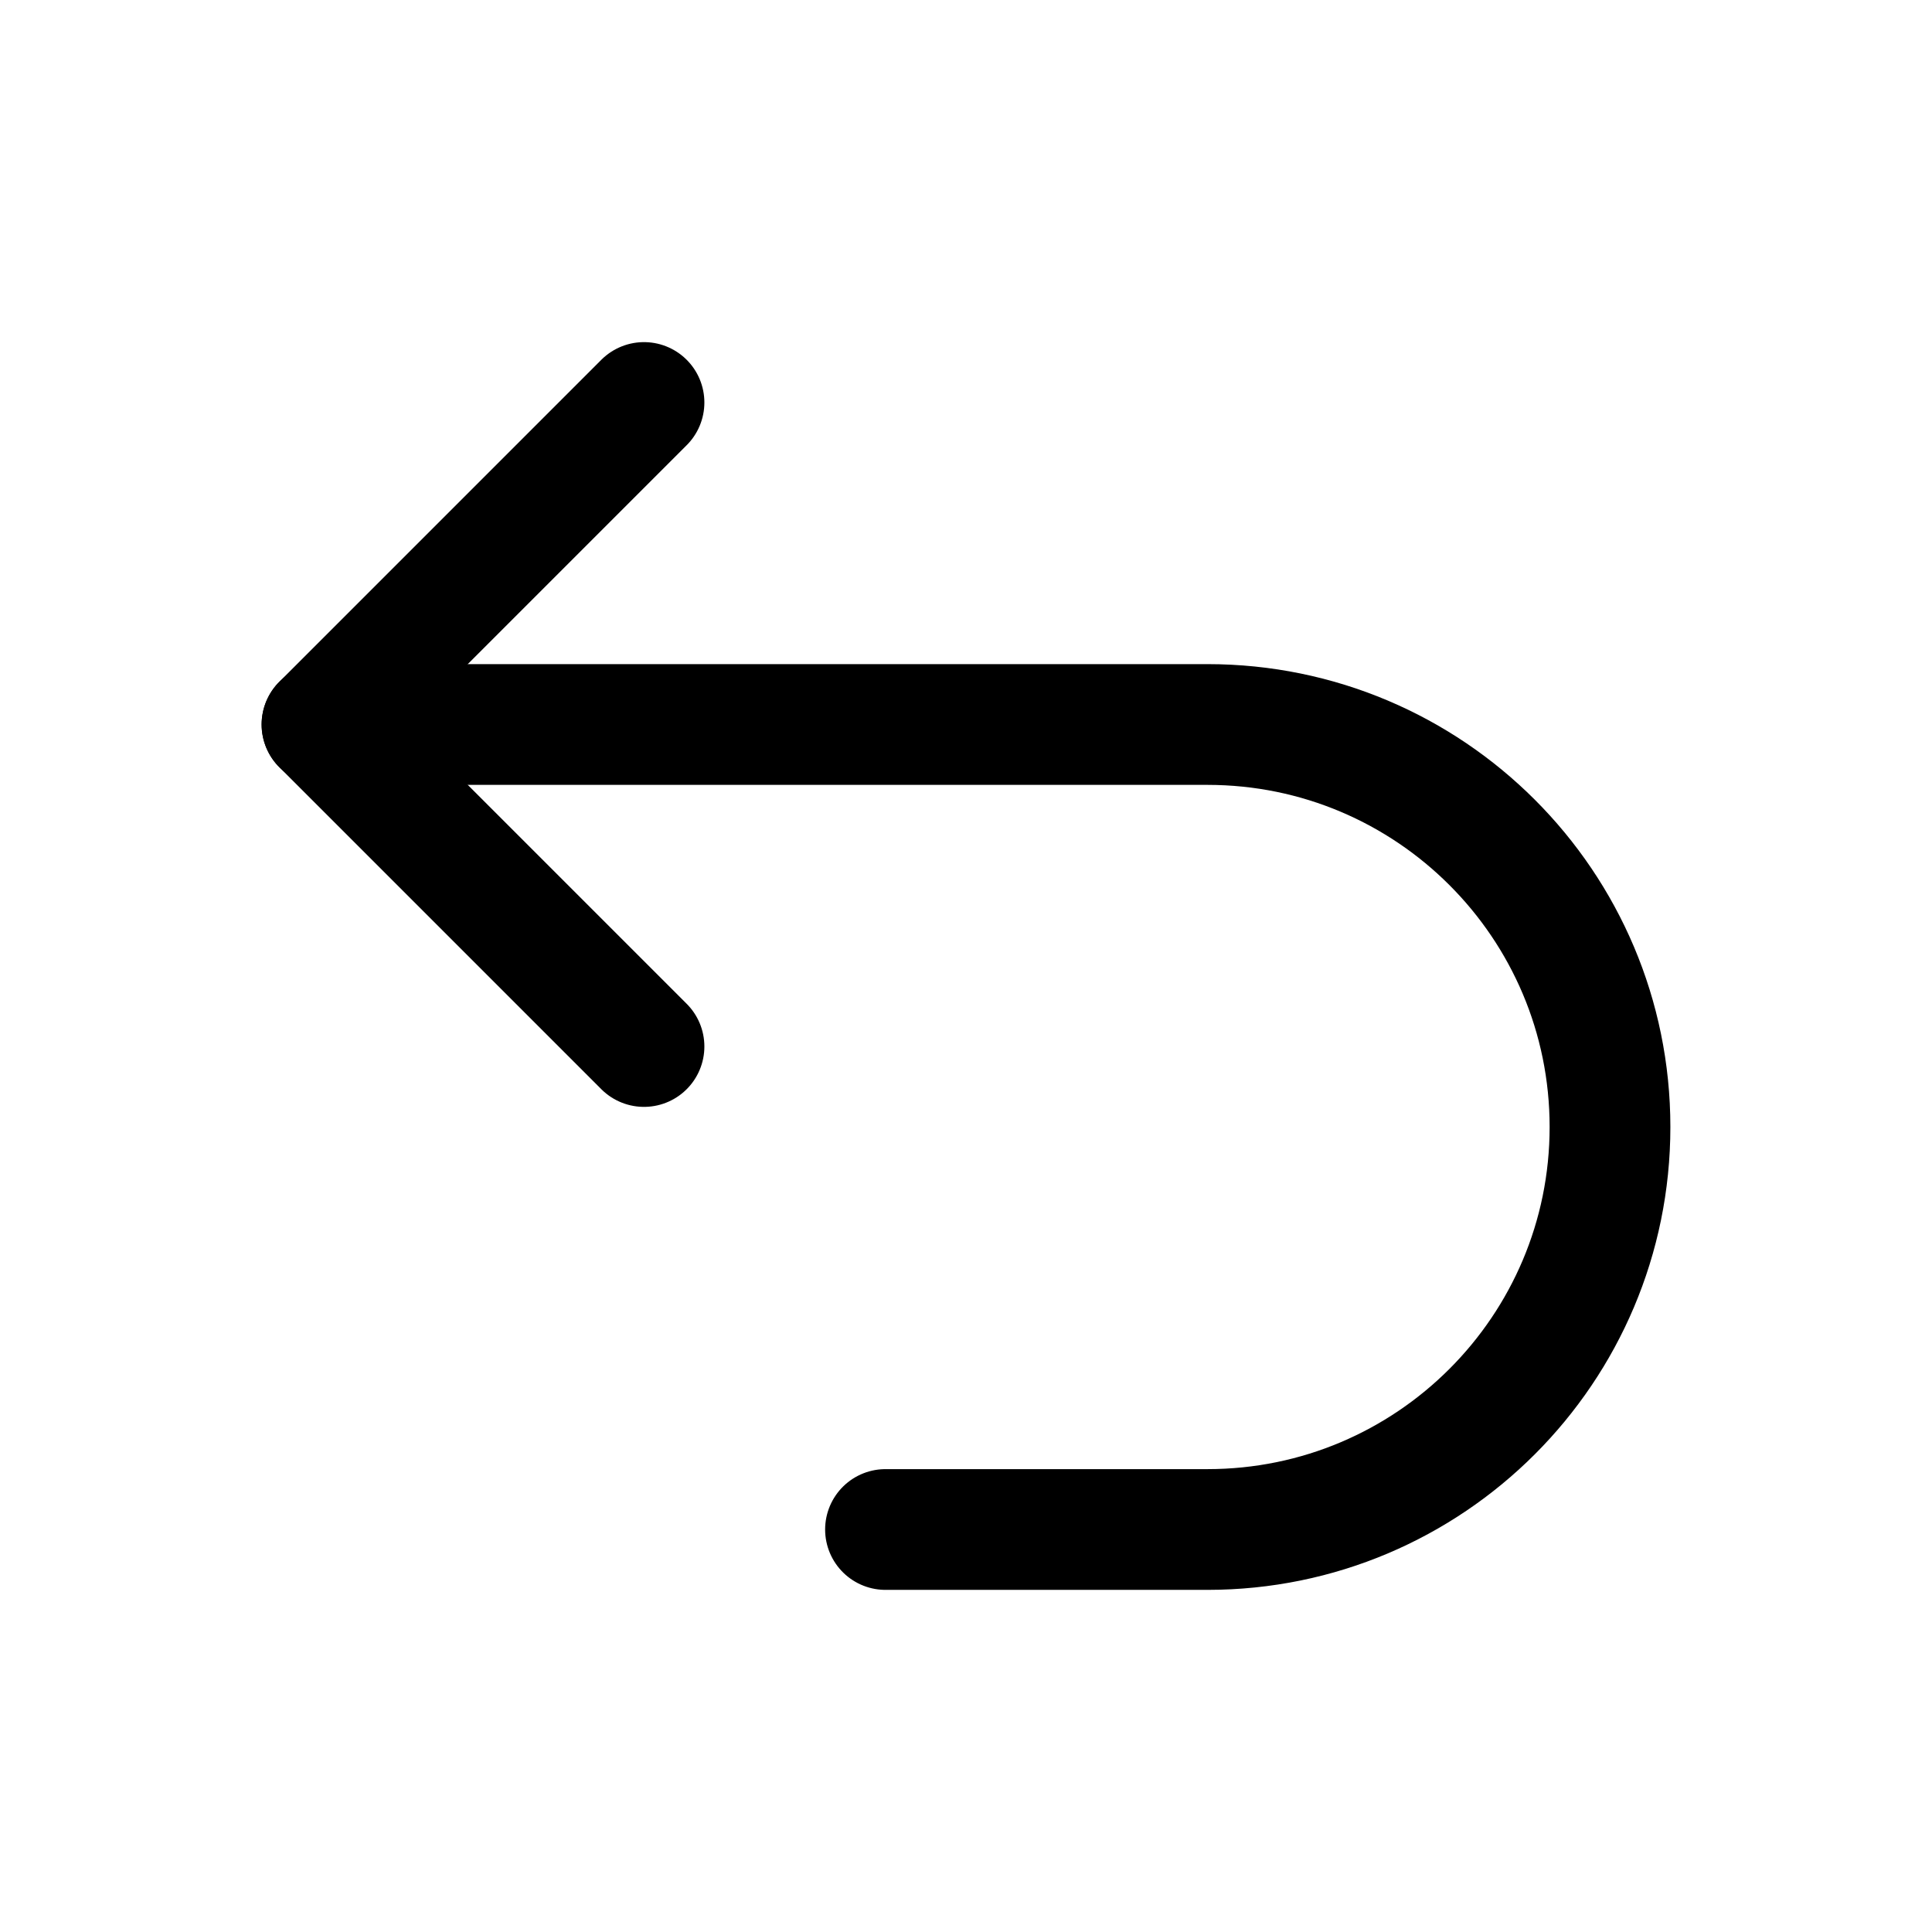
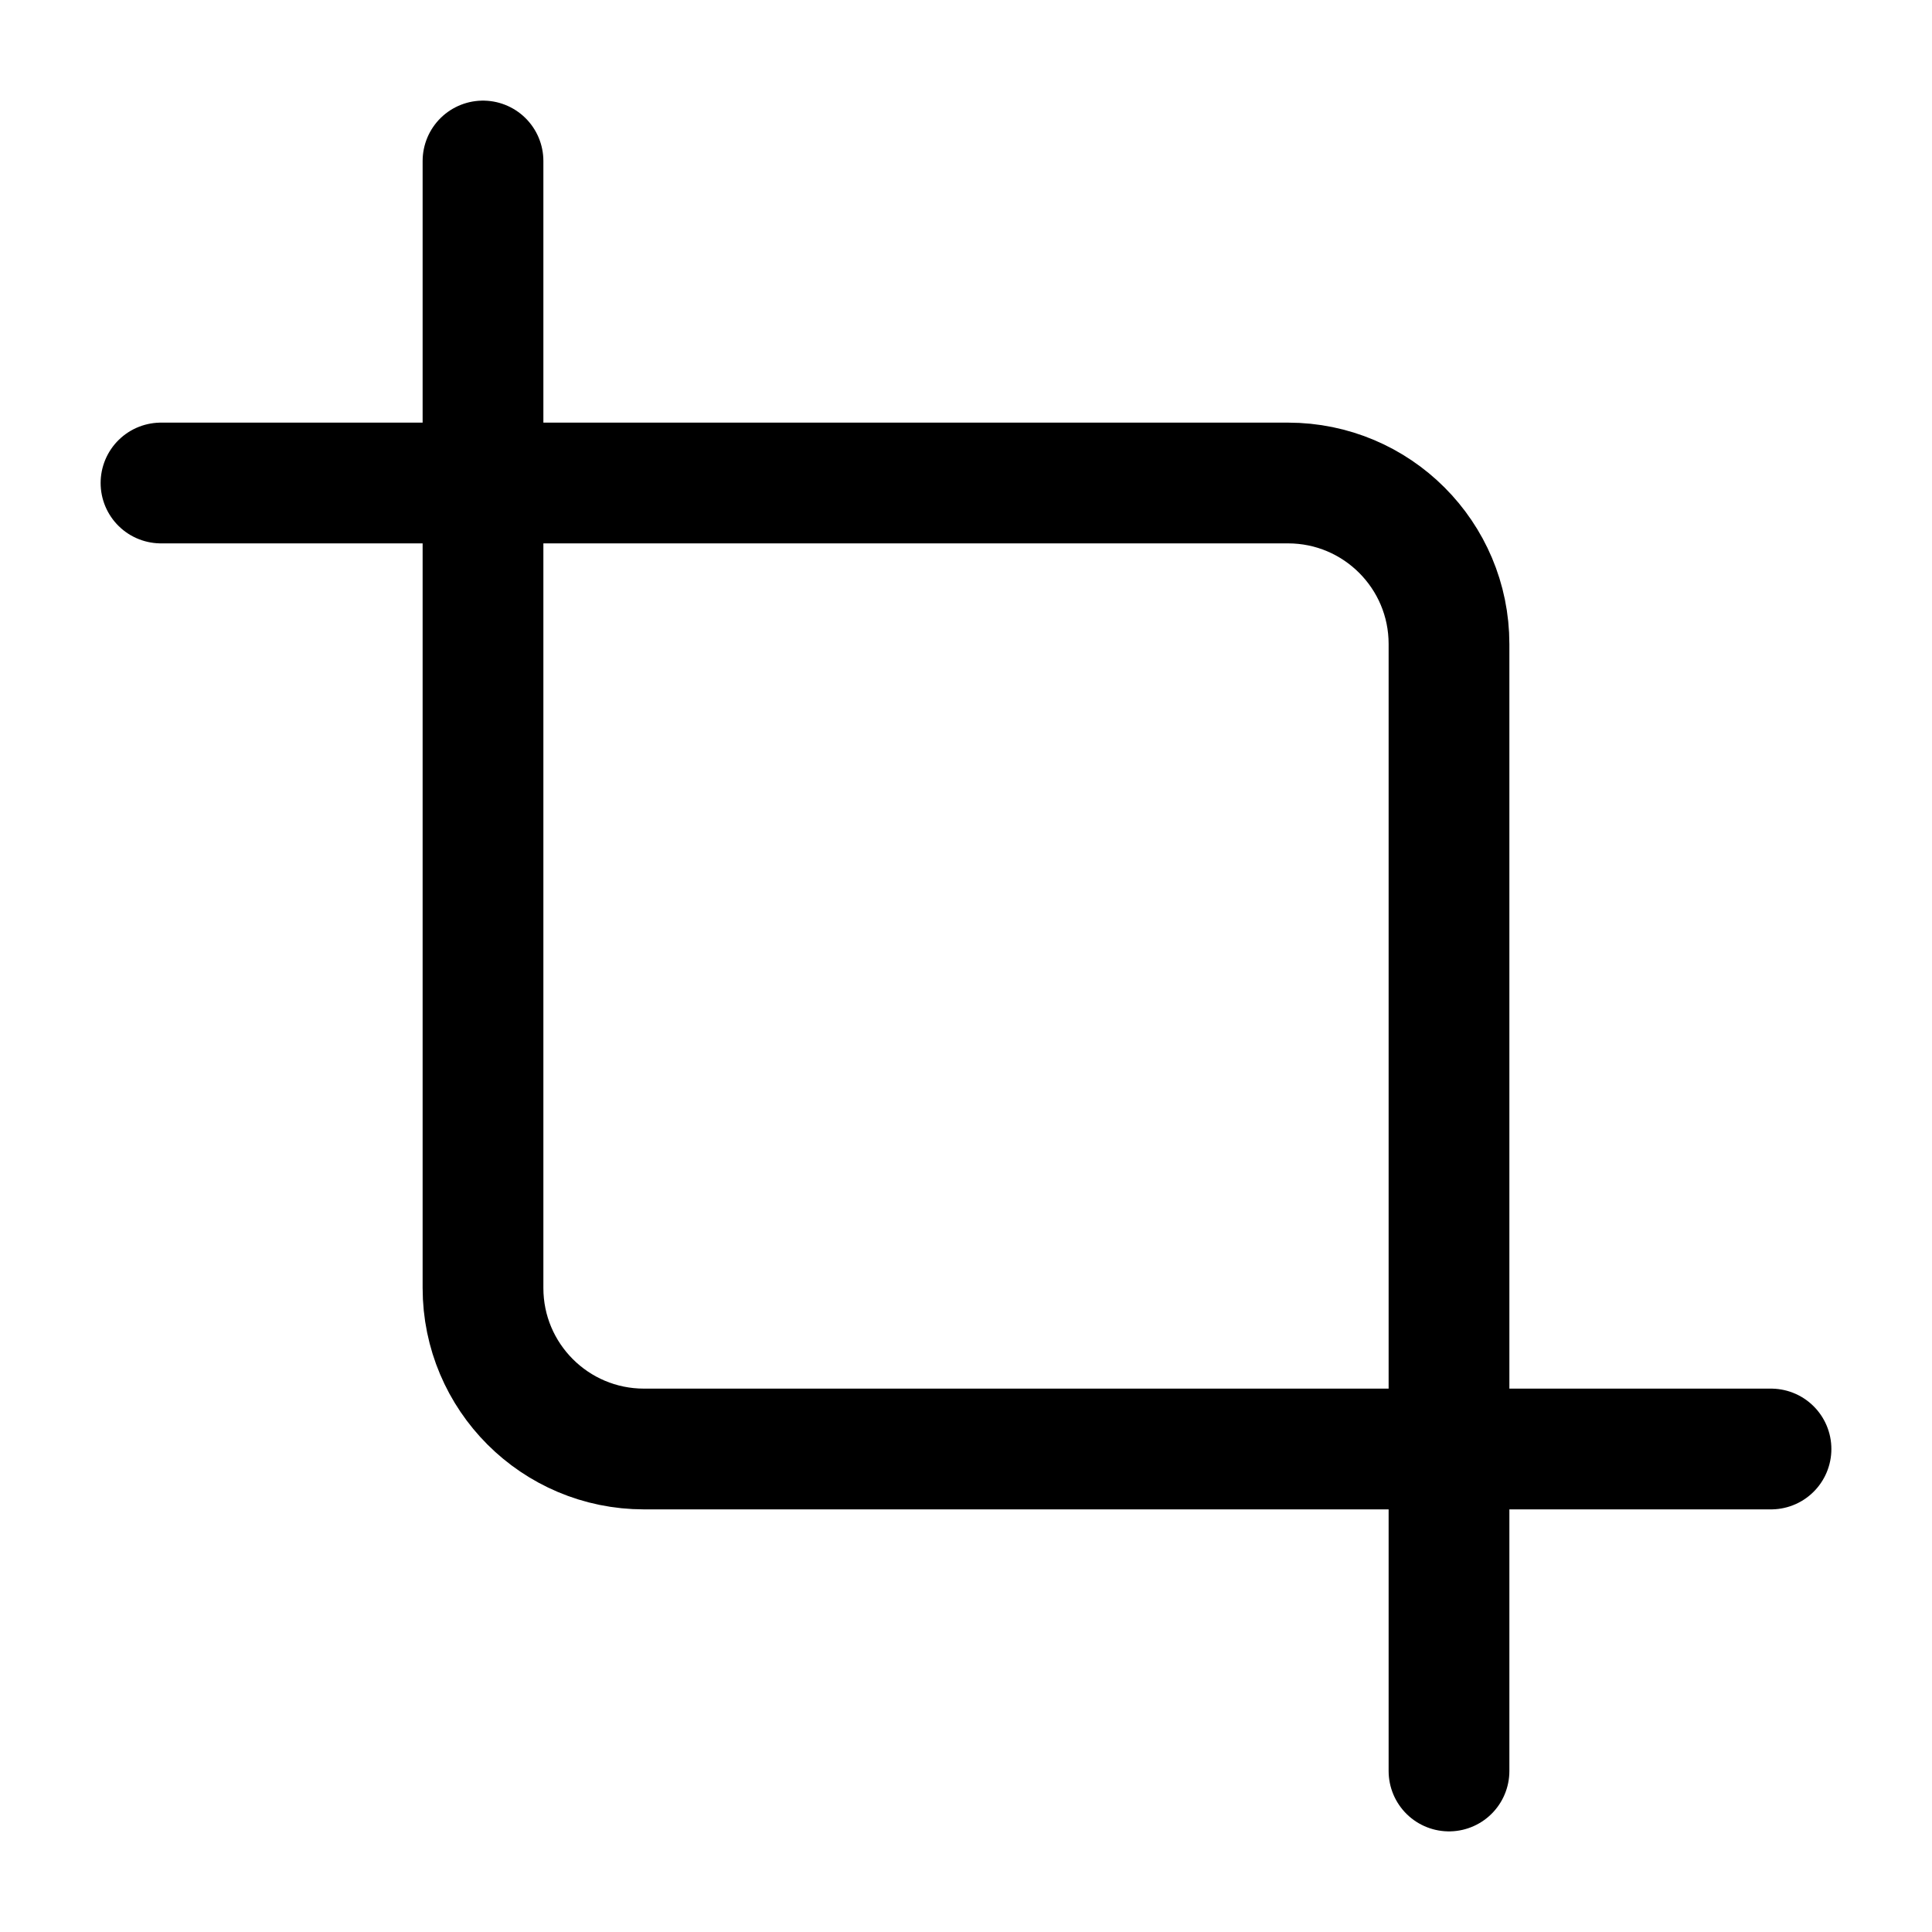
<svg xmlns="http://www.w3.org/2000/svg" viewBox="0 0 24 24" fill="none" stroke="currentColor" stroke-width="1.5" stroke-linecap="round" stroke-linejoin="round">
-   <polyline points="8 5 4 9 8 13" />
-   <path d="M4 9h11a5 5 0 0 1 0 10h-4" />
+   <path d="M6 2v14a2 2 0 0 0 2 2h14" />
+   <path d="M2 6h14a2 2 0 0 1 2 2v14" />
</svg>
